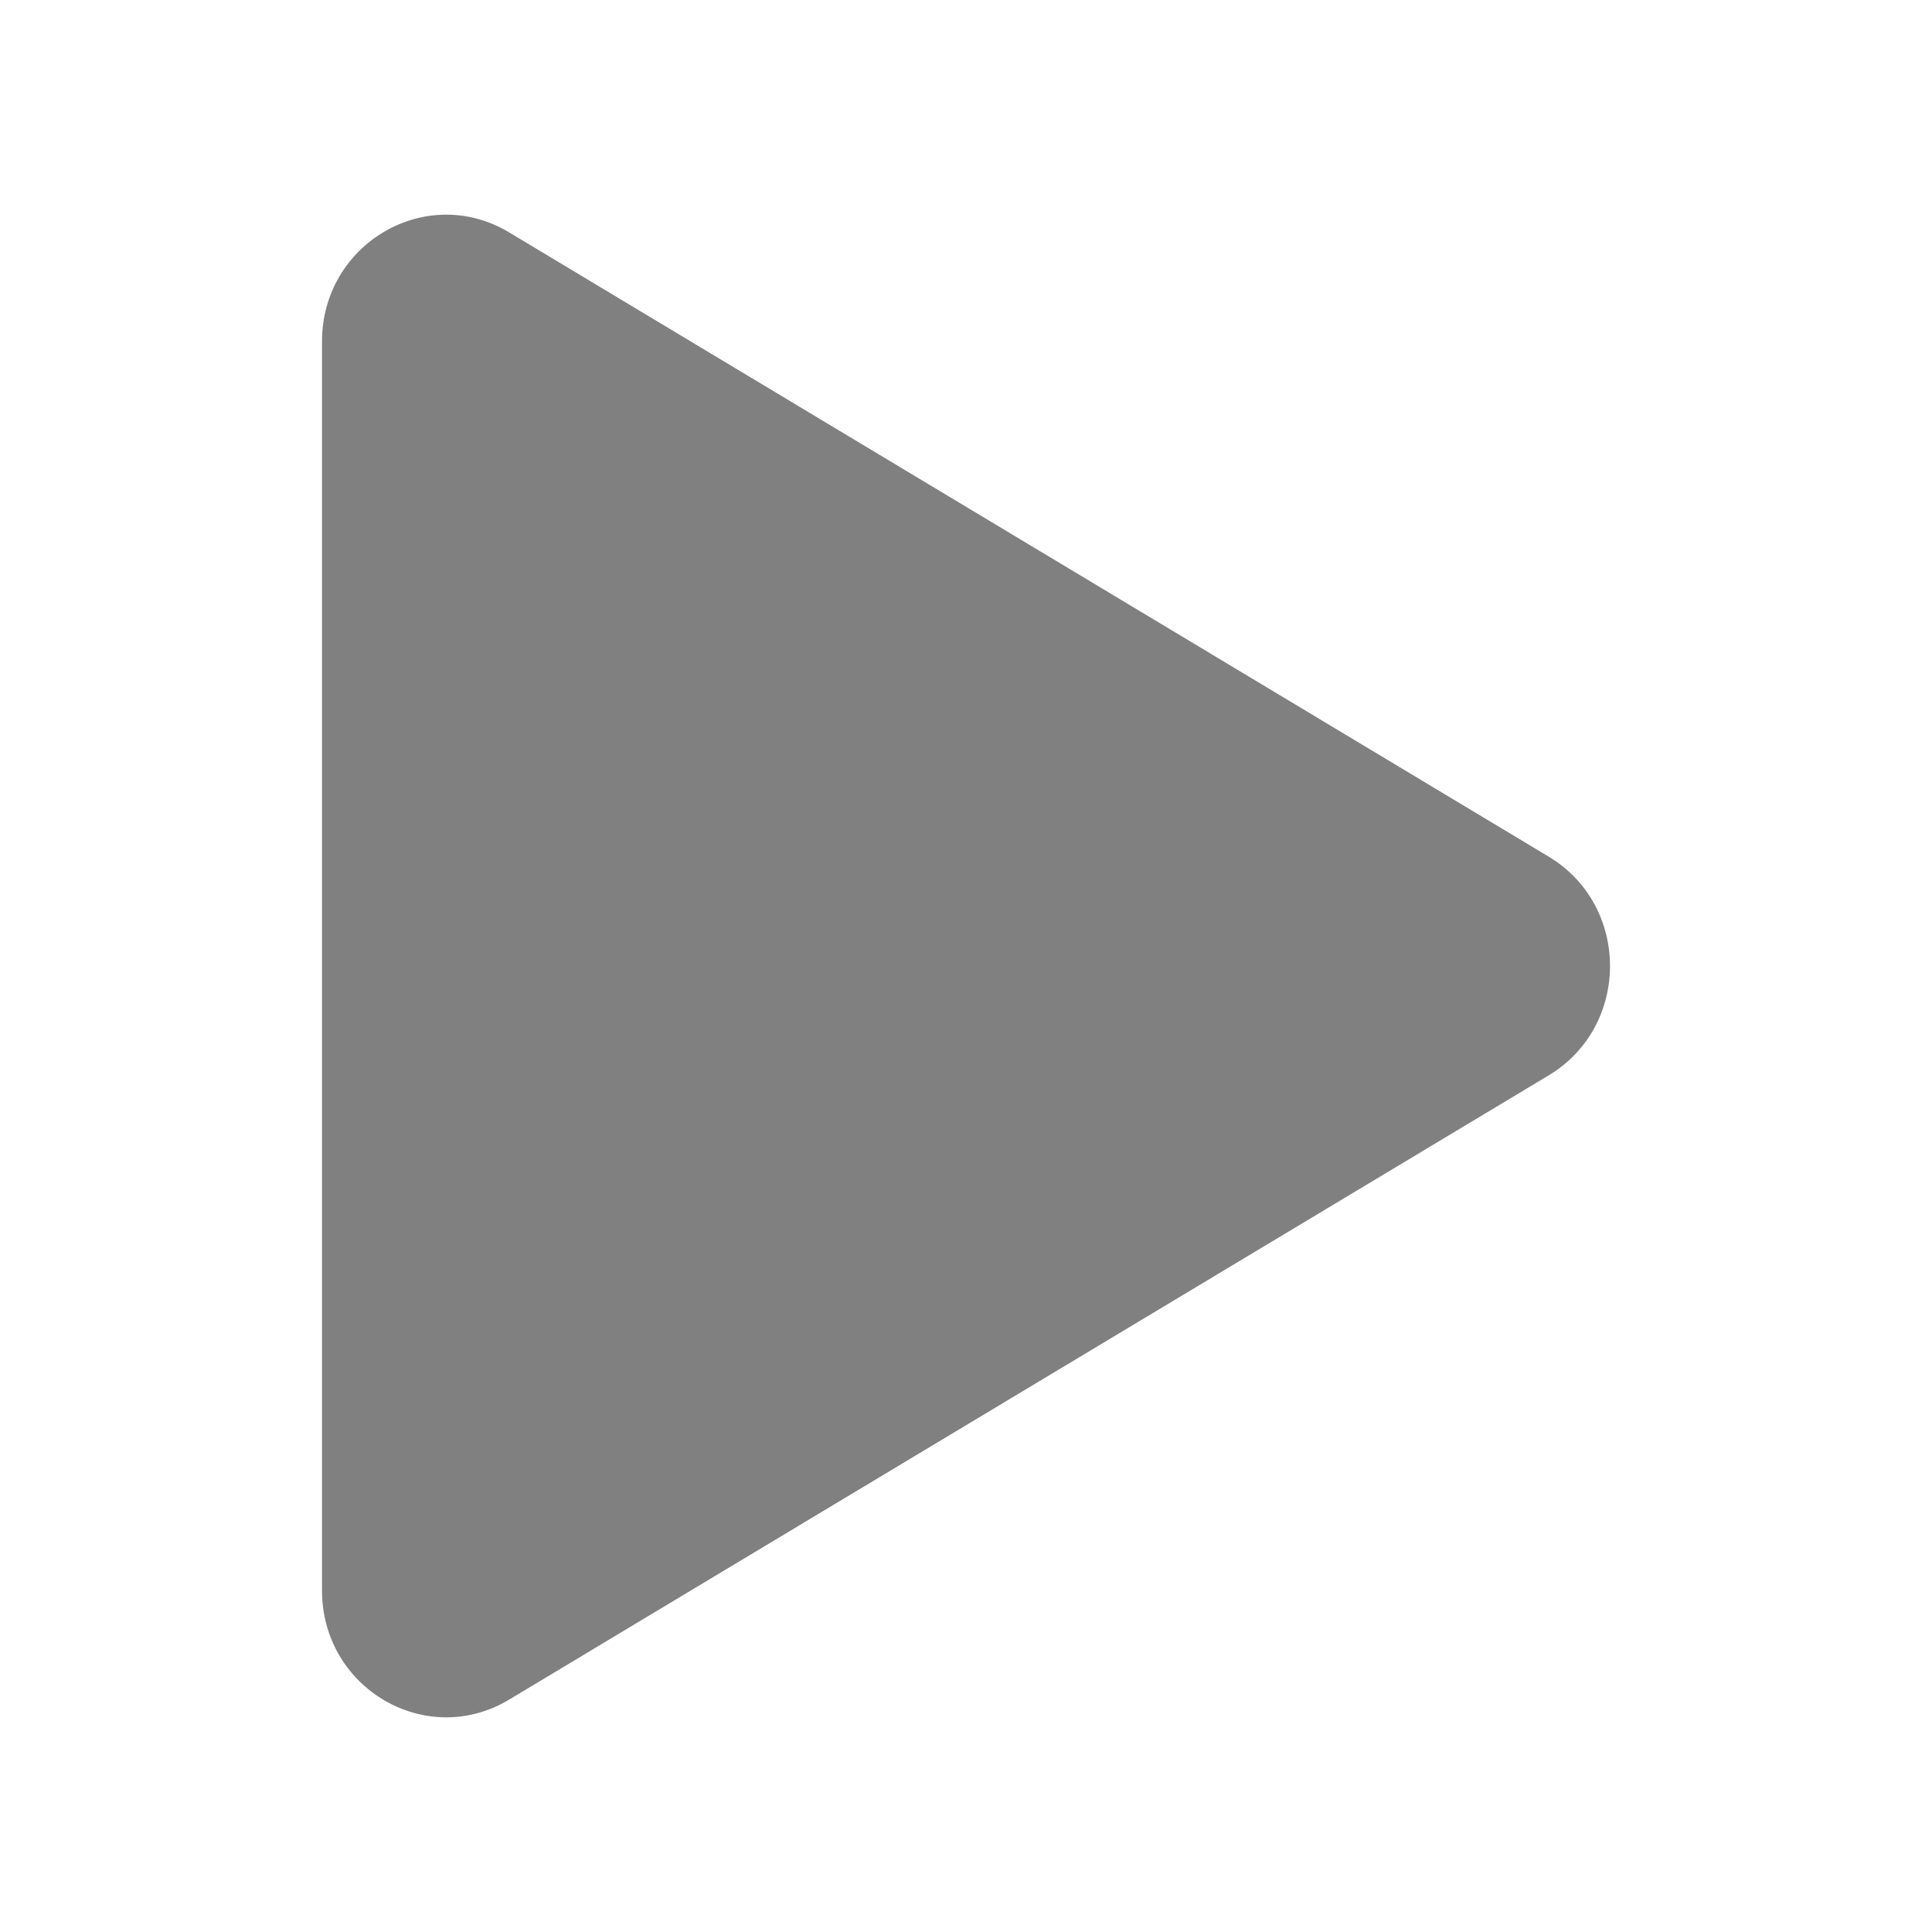
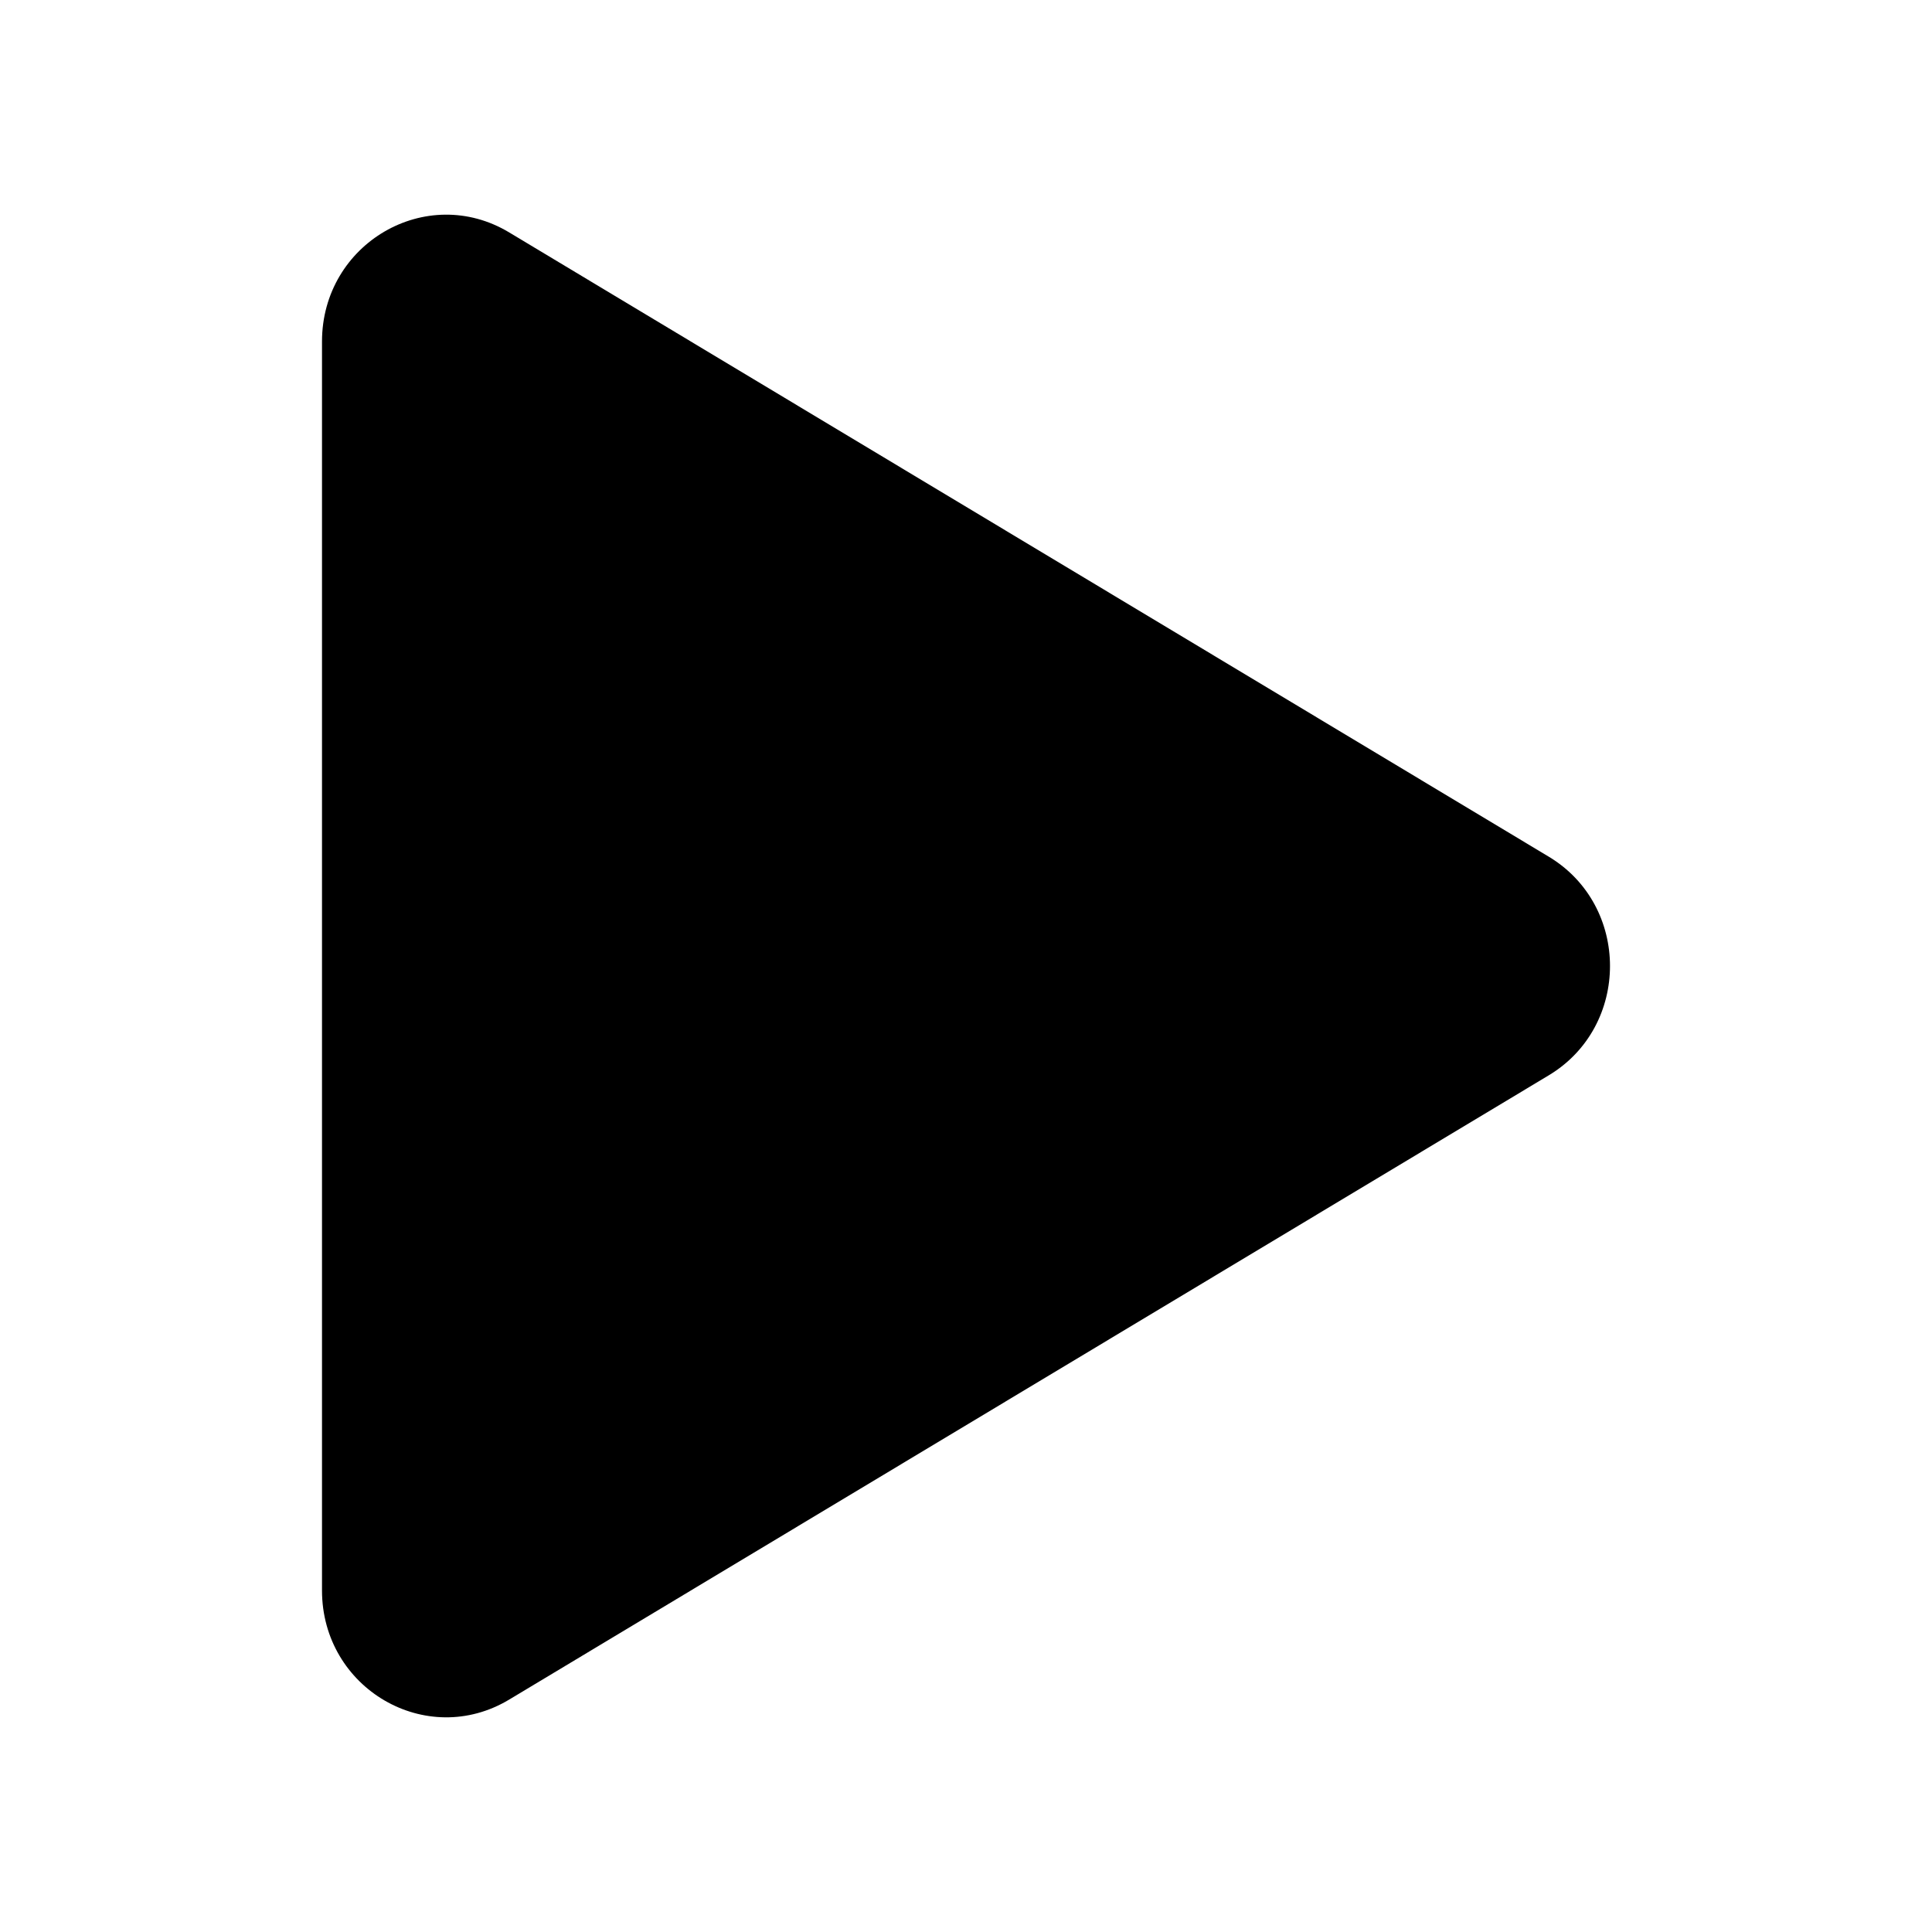
<svg xmlns="http://www.w3.org/2000/svg" width="18" height="18" viewBox="0 0 18 18" fill="none">
-   <path d="M14.427 7.98C15.191 8.437 15.191 9.563 14.427 10.02L4.745 15.834C3.973 16.299 3 15.732 3 14.818V3.182C3 2.268 3.973 1.701 4.745 2.166L14.427 7.98Z" fill="#808080" />
+   <path d="M14.427 7.98C15.191 8.437 15.191 9.563 14.427 10.02L4.745 15.834C3.973 16.299 3 15.732 3 14.818V3.182C3 2.268 3.973 1.701 4.745 2.166L14.427 7.98Z" fill="currentColor" />
</svg>
